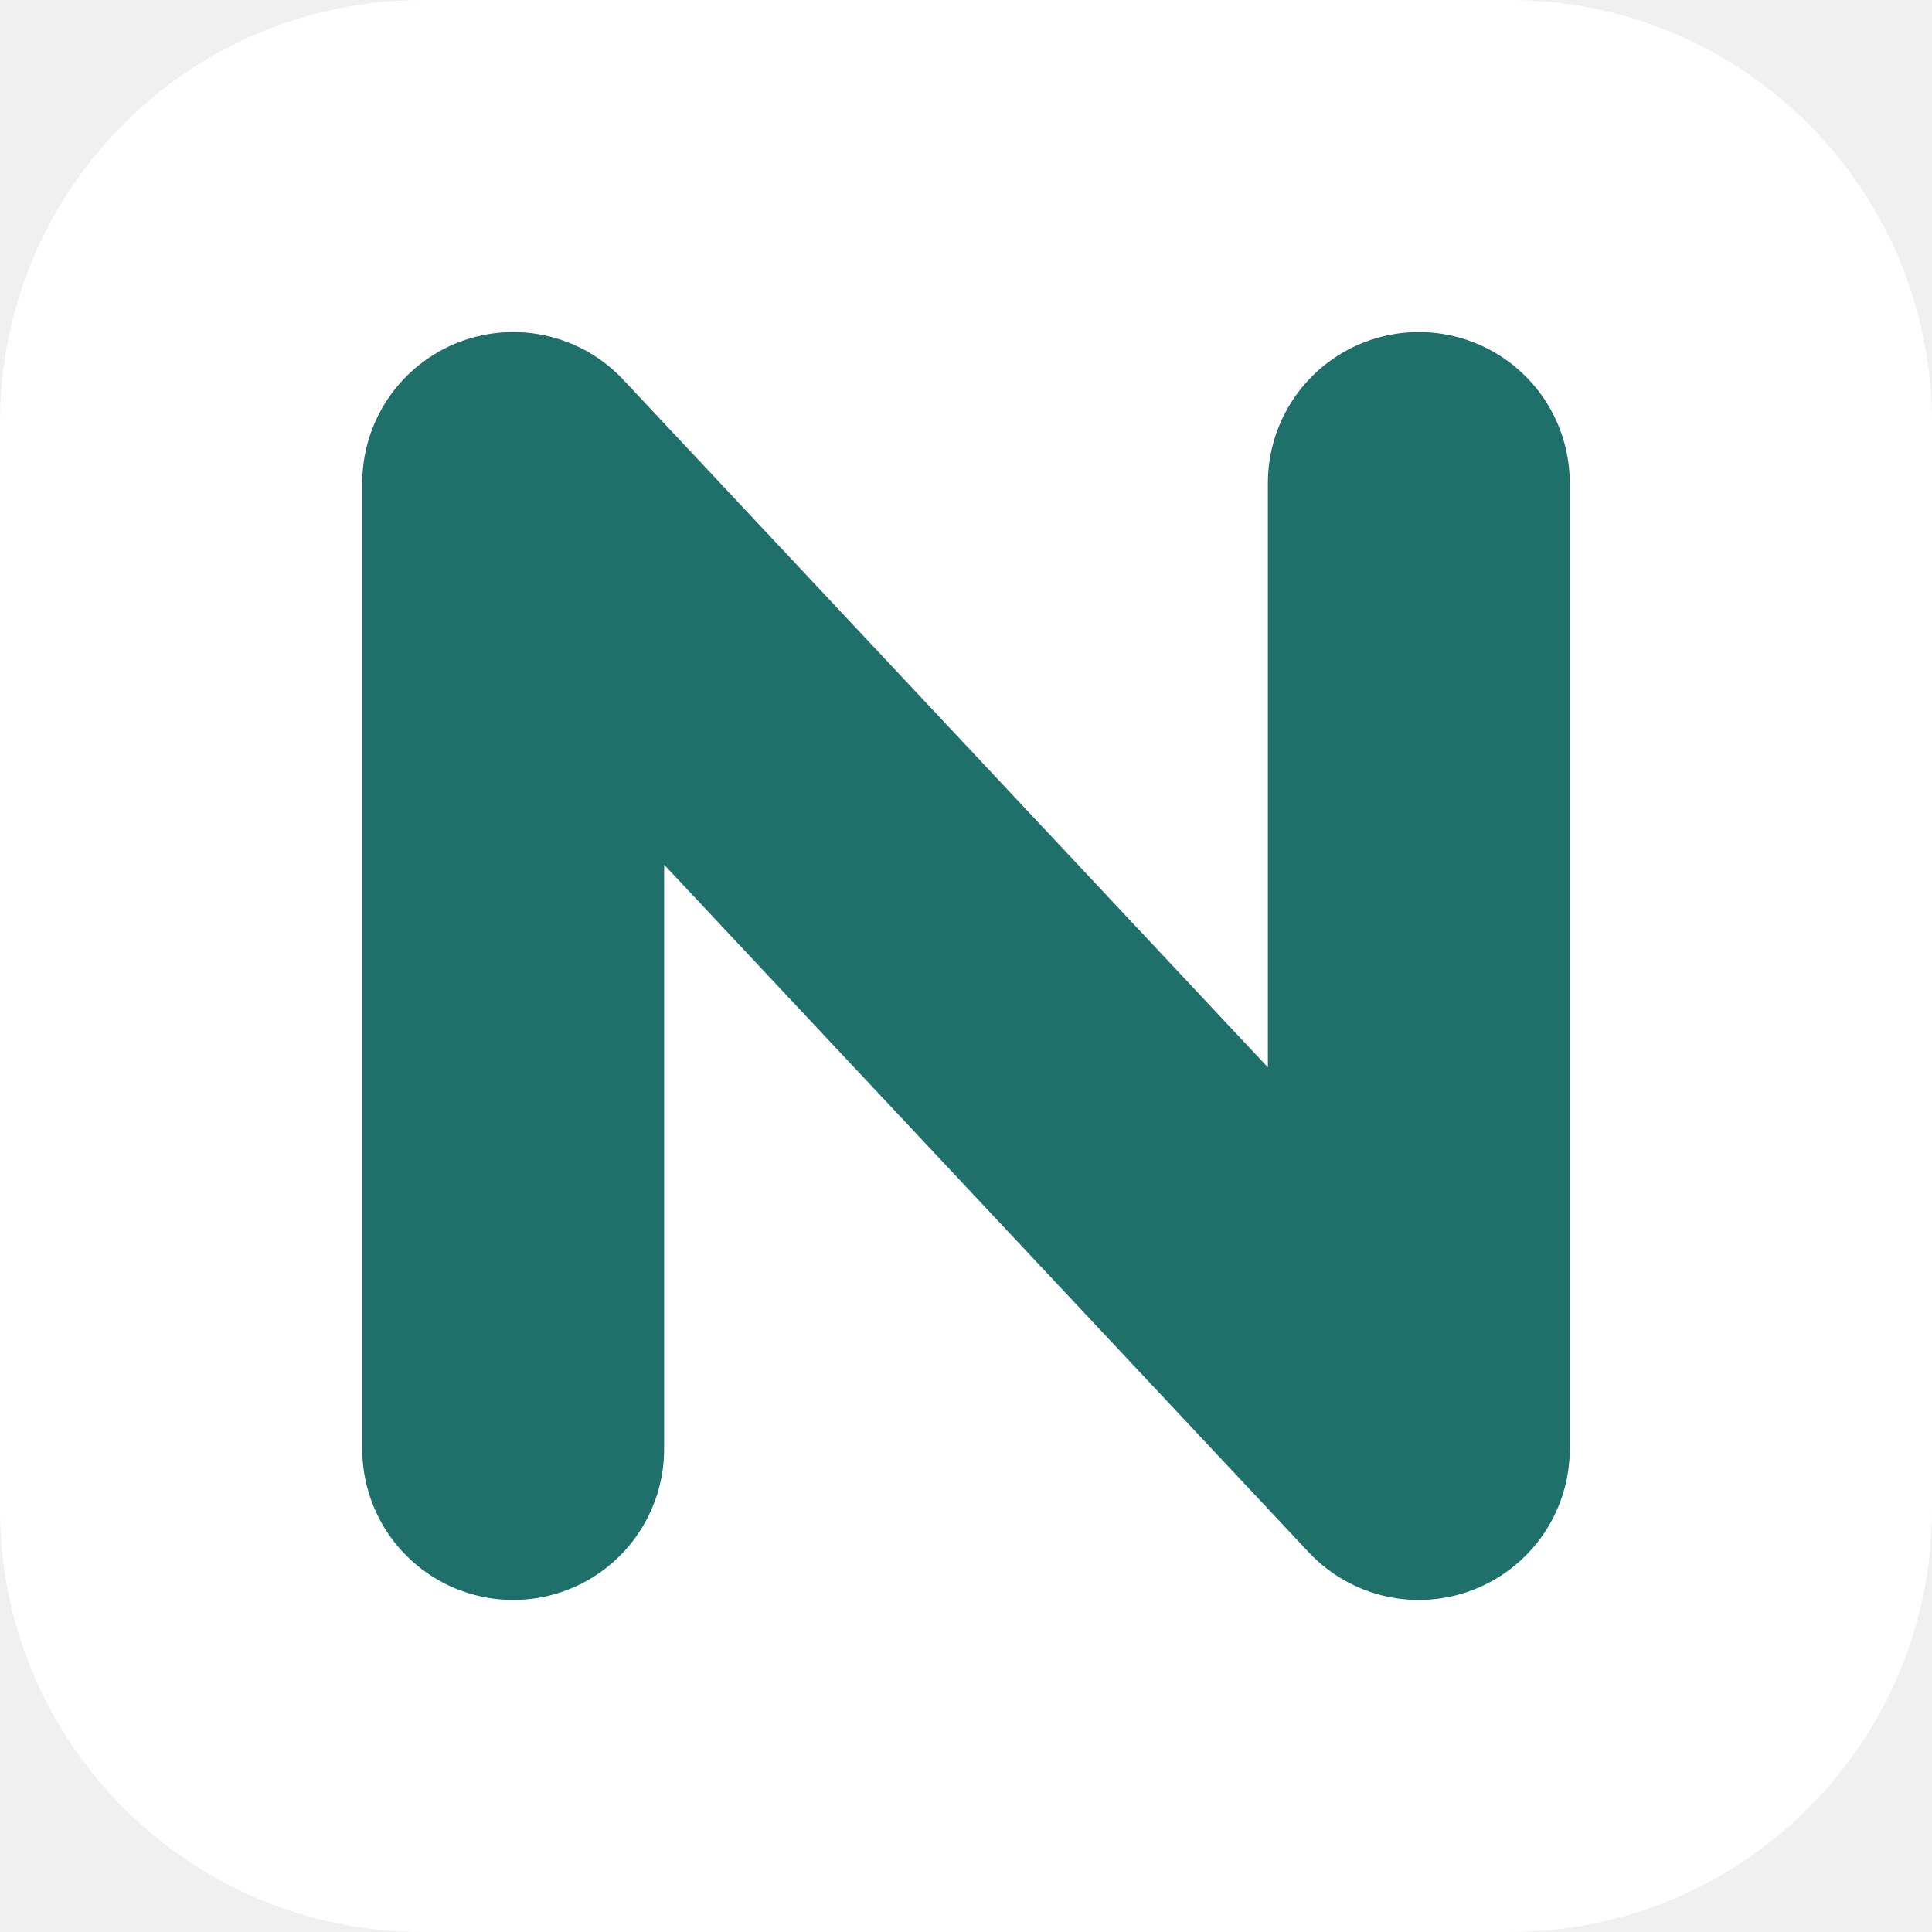
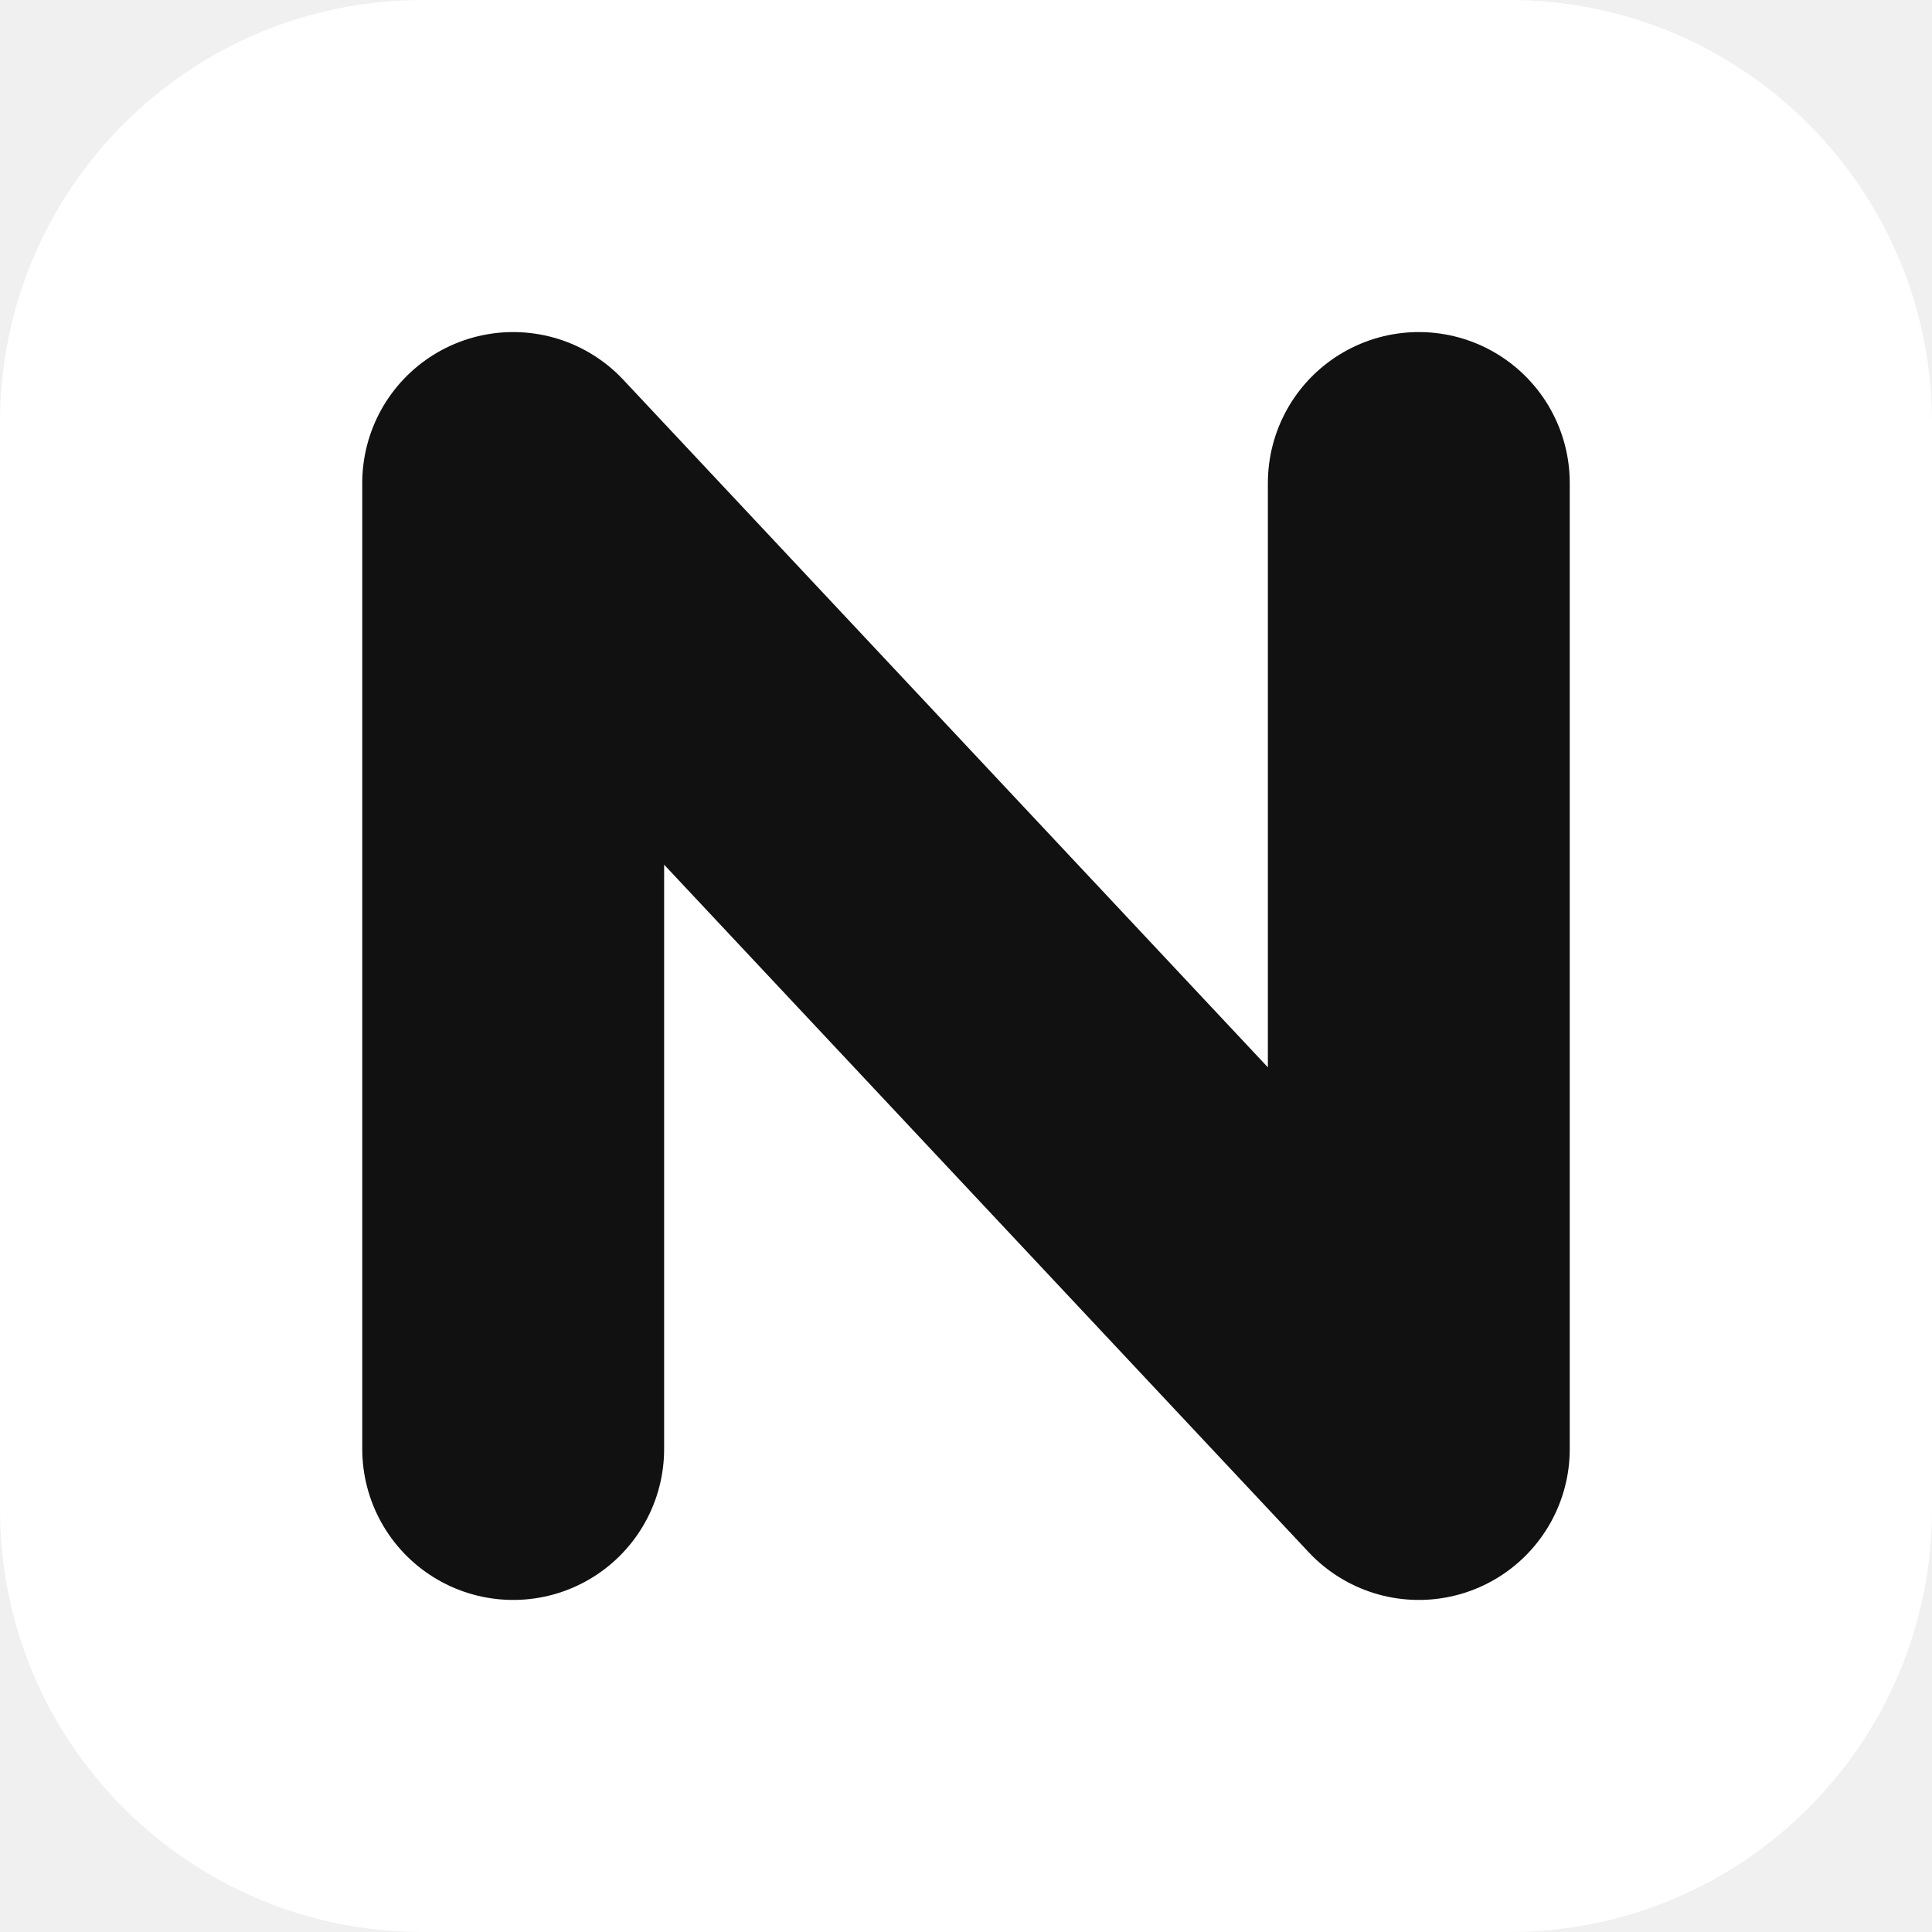
<svg xmlns="http://www.w3.org/2000/svg" viewBox="0 0 64 64">
  <rect width="64" height="64" rx="14" fill="#ffffff" />
-   <path d="M17 48 L17 16 L47 48 L47 16" fill="none" stroke="#1f6f6b" stroke-width="10" stroke-linecap="round" stroke-linejoin="round" />
+   <path d="M17 48 L17 16 L47 48 L47 16" fill="none" stroke="#111111" stroke-width="10" stroke-linecap="round" stroke-linejoin="round" />
</svg>
